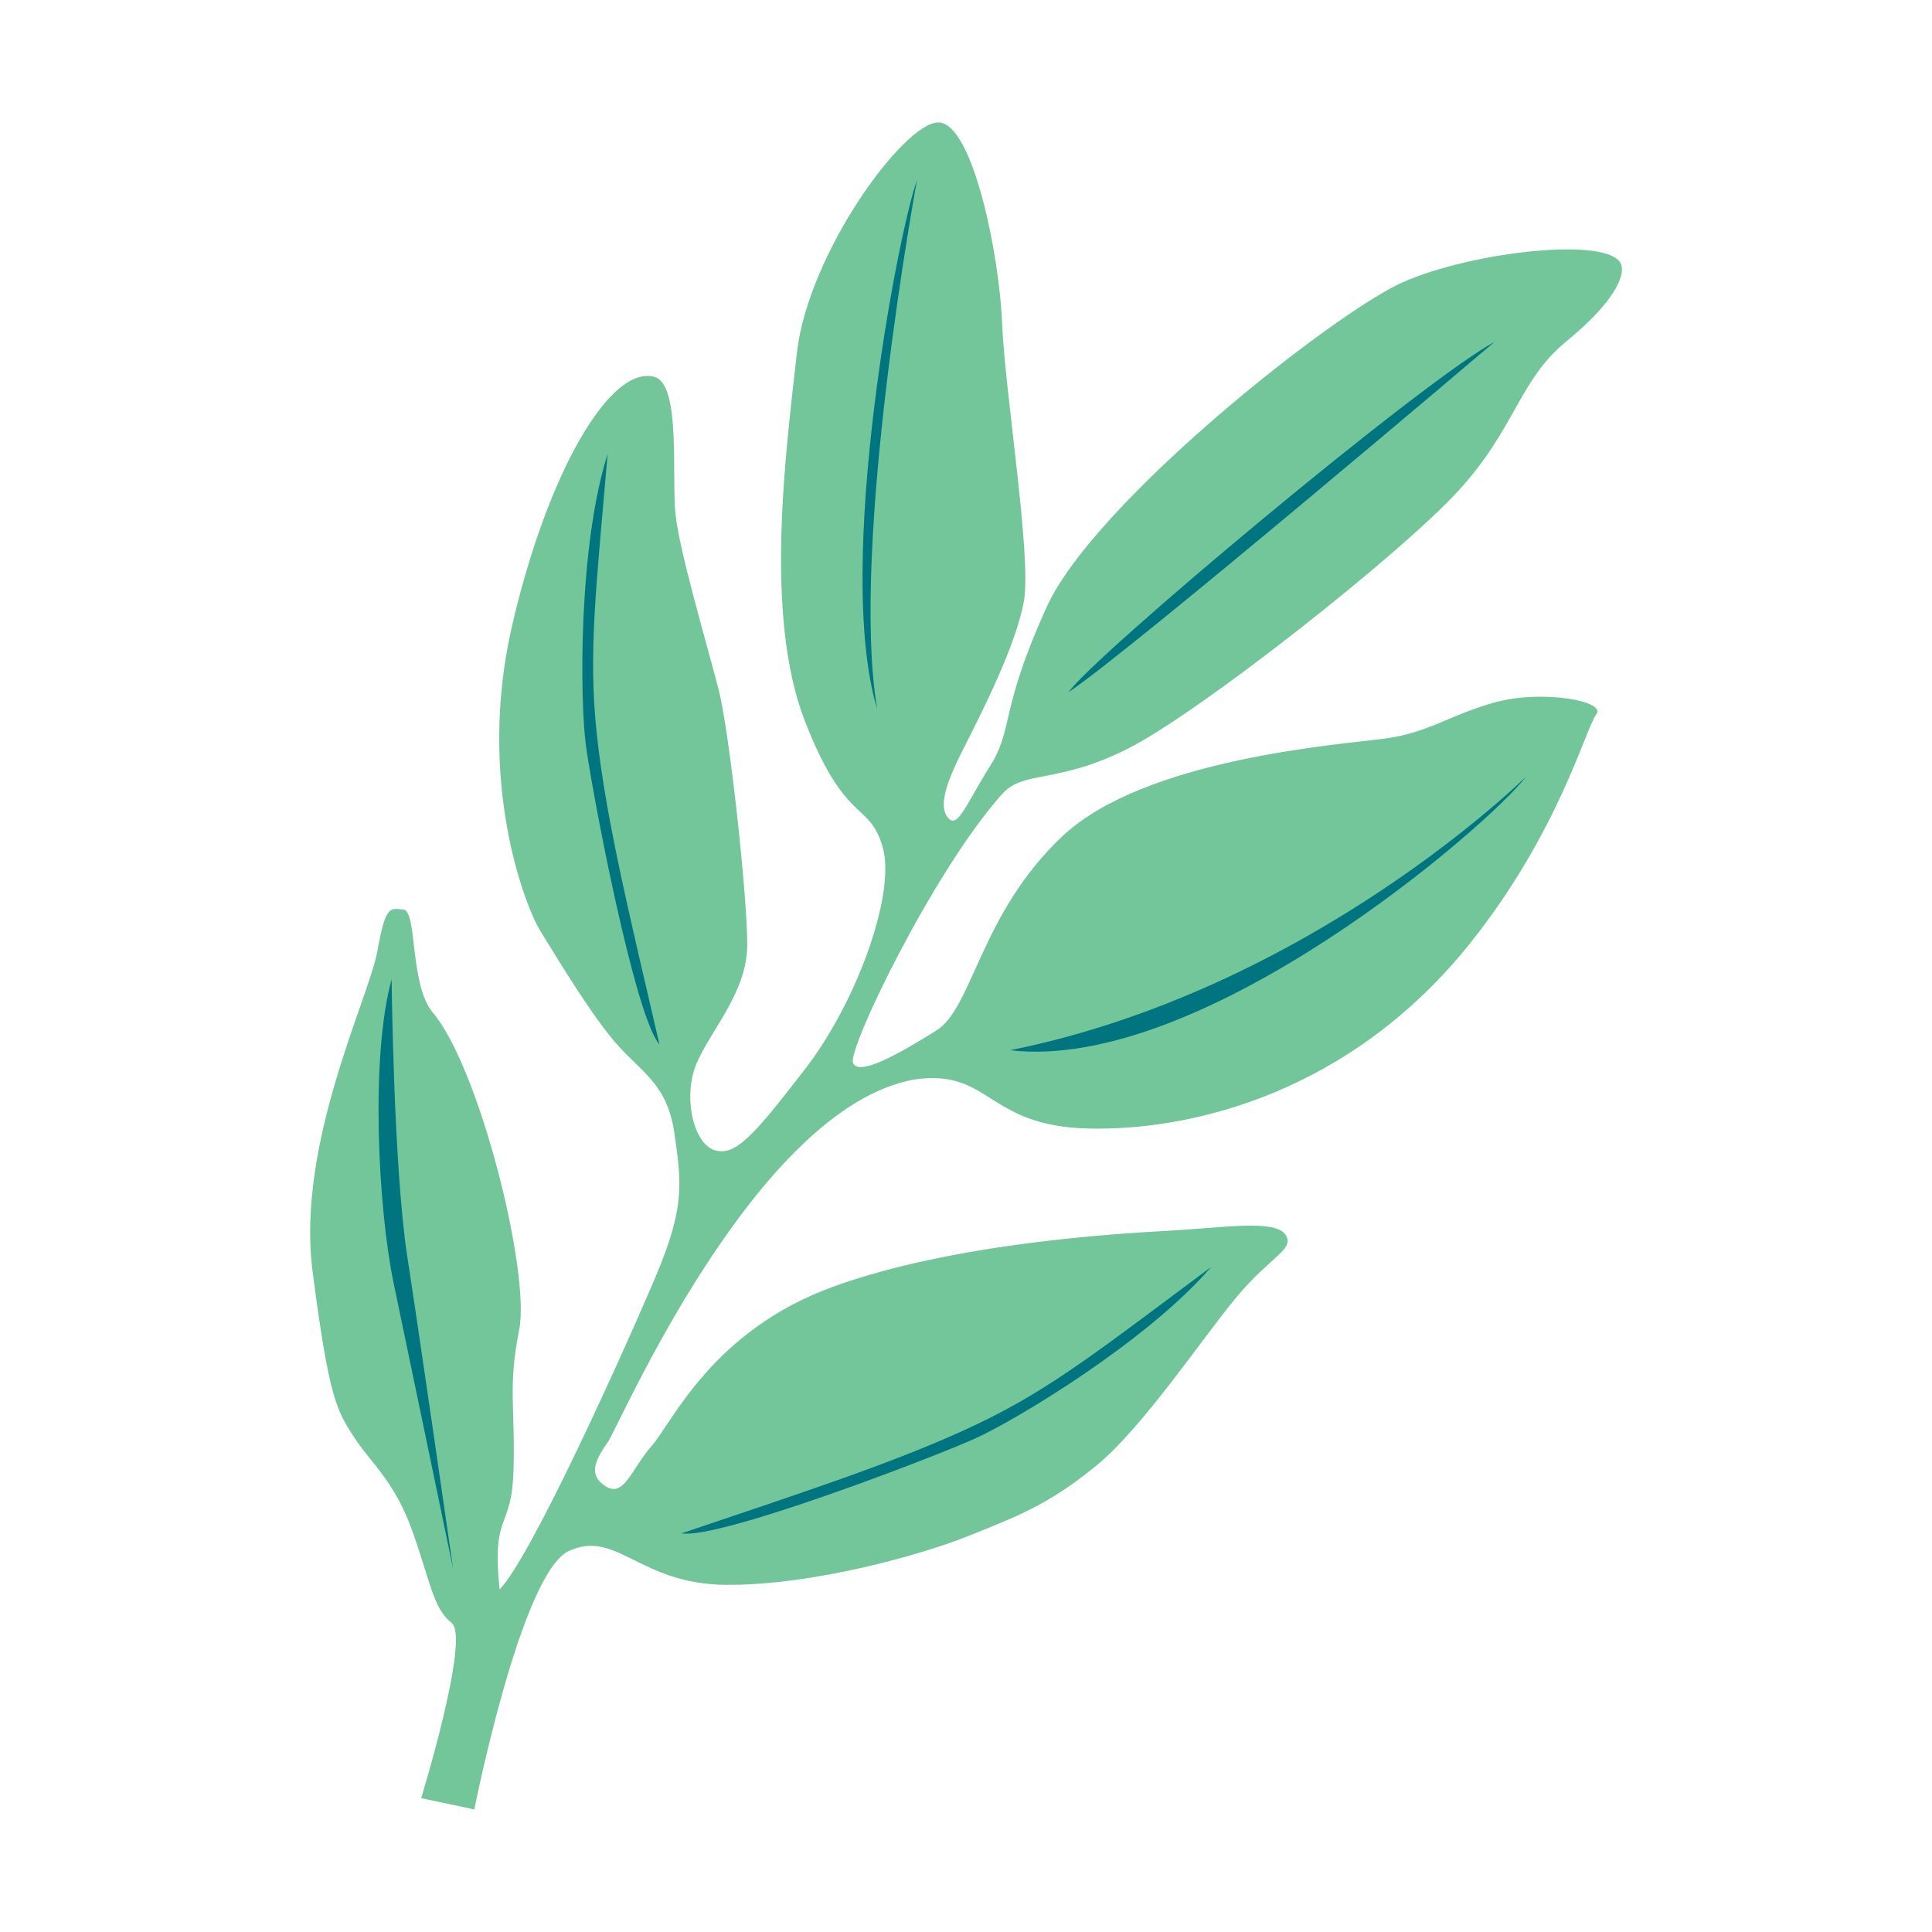
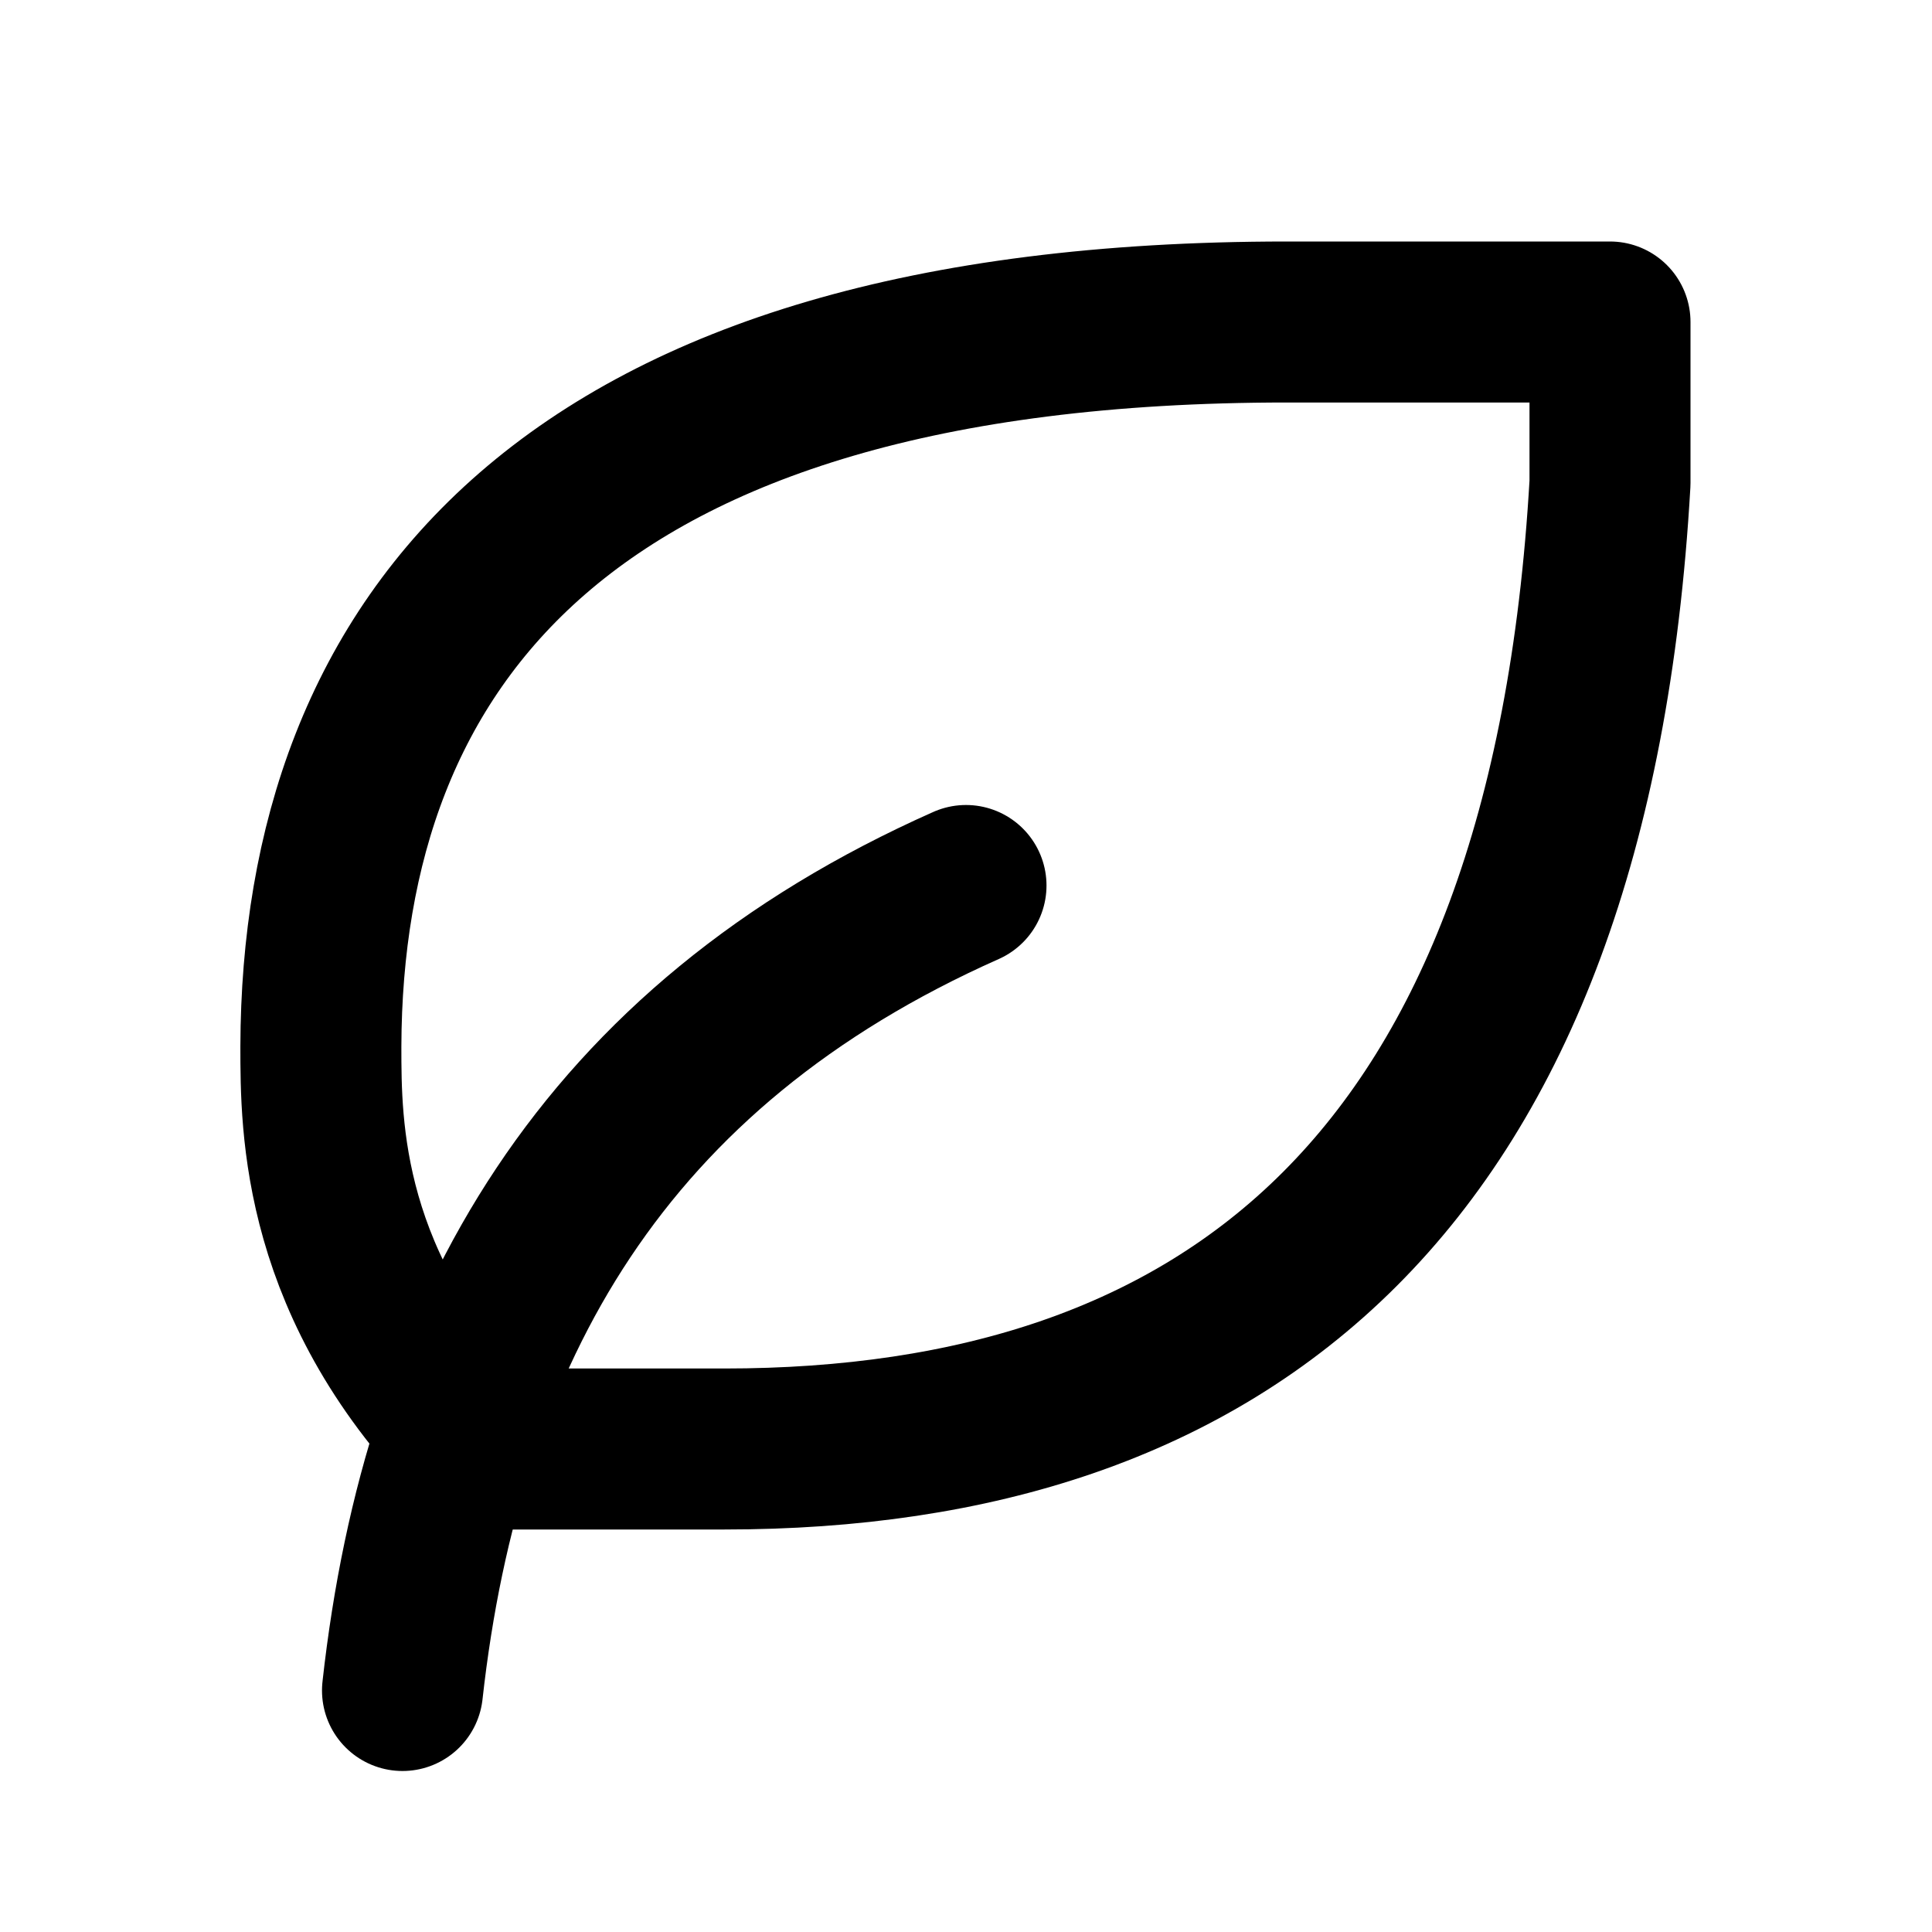
- <svg xmlns="http://www.w3.org/2000/svg" viewBox="0 0 1024 1024" class="icon" version="1.1" fill="#000000">
-   <g id="SVGRepo_bgCarrier" stroke-width="0" />
-   <g id="SVGRepo_tracerCarrier" stroke-linecap="round" stroke-linejoin="round" />
-   <g id="SVGRepo_iconCarrier">
-     <path d="M859.29 140.28c-5.31-15.34-79.28-7-116 9.42s-163.34 116.58-188.52 172-17.35 64.14-30 84.29-17.1 33.3-22.12 27.66-2.24-16.66 7.83-36.5 28-55 32.21-78.58-10.15-111.32-11.56-147.31-15.46-105.8-33.6-106.37-69.25 69.39-75.15 122.11-17.46 139.43 4.21 195.12 34.11 42.14 41.25 66.88-14 82.5-40.95 117.38-37 46.84-48.27 43.18-17-29-9.06-46.76 26.22-37.12 26.48-61.55-9.33-113.22-15.22-136.06S360 291.87 358 272.34s2.85-67.45-10.61-72.41c-23.69-7.57-57.39 50.77-76.1 132.25s6.86 148 15.18 161.37 27.85 46.23 41.65 61.22 25.81 20.89 29.44 46.57 5.44 38.52-9.79 74.66-66.06 149.34-83 166.45c-4.19-42.4 6.47-30.15 7.41-63.57s-3.05-43.81 3-74.05-21.14-139.41-46-168.41c-12.13-15.05-8-53.59-15.32-54.33s-9.44-2.44-13.92 22.33-43 102-34.27 169.44 12.82 73.72 21.86 87.69 21.56 23.3 31.14 50.25 10.82 40.5 20.73 48.44-16.17 92.81-16.17 92.81l28.17 6s24.82-125.4 50.13-137 37.28 17.63 83.27 17.95 103.84-15.91 129.29-26.22 41.21-16.06 66.32-36.4 56.41-67.58 74.87-89.77 31.63-25.58 25.85-33.46-33.3-3.41-61-1.88-114.7 6.52-178.61 29.73-85.12 71.8-96.12 84.38-14.63 27.62-24.49 21.32-4.73-14.71 1.28-23.38 78.23-177 162.4-192.17c40.67-5.8 37.86 24.72 92.36 26s138.9-18.76 202.48-98.5c47.14-59.19 61-113.91 66.63-121s-28.71-13.21-53.39-6.47-35 16.15-58.92 19.32S607 402.11 563.34 443s-47.73 91-66.93 103.09-41.9 25-44.33 17.05 42.39-100.88 78.53-141.68c11.65-13.69 29-5.41 67.11-24.61s144-102.73 174.92-136.36 32.09-58.69 57.77-79.74 30.84-34.75 28.88-40.47z" fill="#73C69A" />
-     <path d="M207.57 519c-11.4 41.54-7.11 122.14 1.1 161.26s31.48 151.17 31.48 151.17-17-118.18-24.28-165.4-8.3-147.03-8.3-147.03zM322.07 240.56C306.49 289.51 307.36 371 310.53 395s25.7 143.29 39 158.6c-17.27-74.25-28.49-121-33.21-164.41-4.65-43.1-0.32-77.72 5.75-148.63zM641.9 671.54c-33.45 39-103.26 81.1-125.27 91S381.22 816 361.2 812.71c72.25-24.34 117.88-39.36 157.31-58.18 39.09-18.66 66.27-40.53 123.39-82.99zM486 95.61c-10.09 27.71-43.91 204.72-21.09 280.17C450.33 288.82 486 95.61 486 95.61zM792.13 181.21c-39.45 21.42-213.55 167.5-225.74 185.64 33.42-22.3 225.74-185.64 225.74-185.64zM808.82 411.65c-18.6 24.78-170.91 157-273.46 145 159.64-32.19 273.46-145 273.46-145z" fill="#00757F" />
-   </g>
+ <svg xmlns="http://www.w3.org/2000/svg" class="icon icon-tabler icon-tabler-leaf" width="24" height="24" viewBox="0 0 24 24" stroke-width="2" stroke="currentColor" fill="none" stroke-linecap="round" stroke-linejoin="round">
+   <path stroke="none" d="M0 0h24v24H0z" fill="none" />
+   <path d="M5 21c.5 -4.5 2.5 -8 7 -10" />
+   <path d="M9 18c6.218 0 10.5 -3.288 11 -12v-2h-4.014c-9 0 -11.986 4 -12 9c0 1 0 3 2 5h3z" />
</svg>
